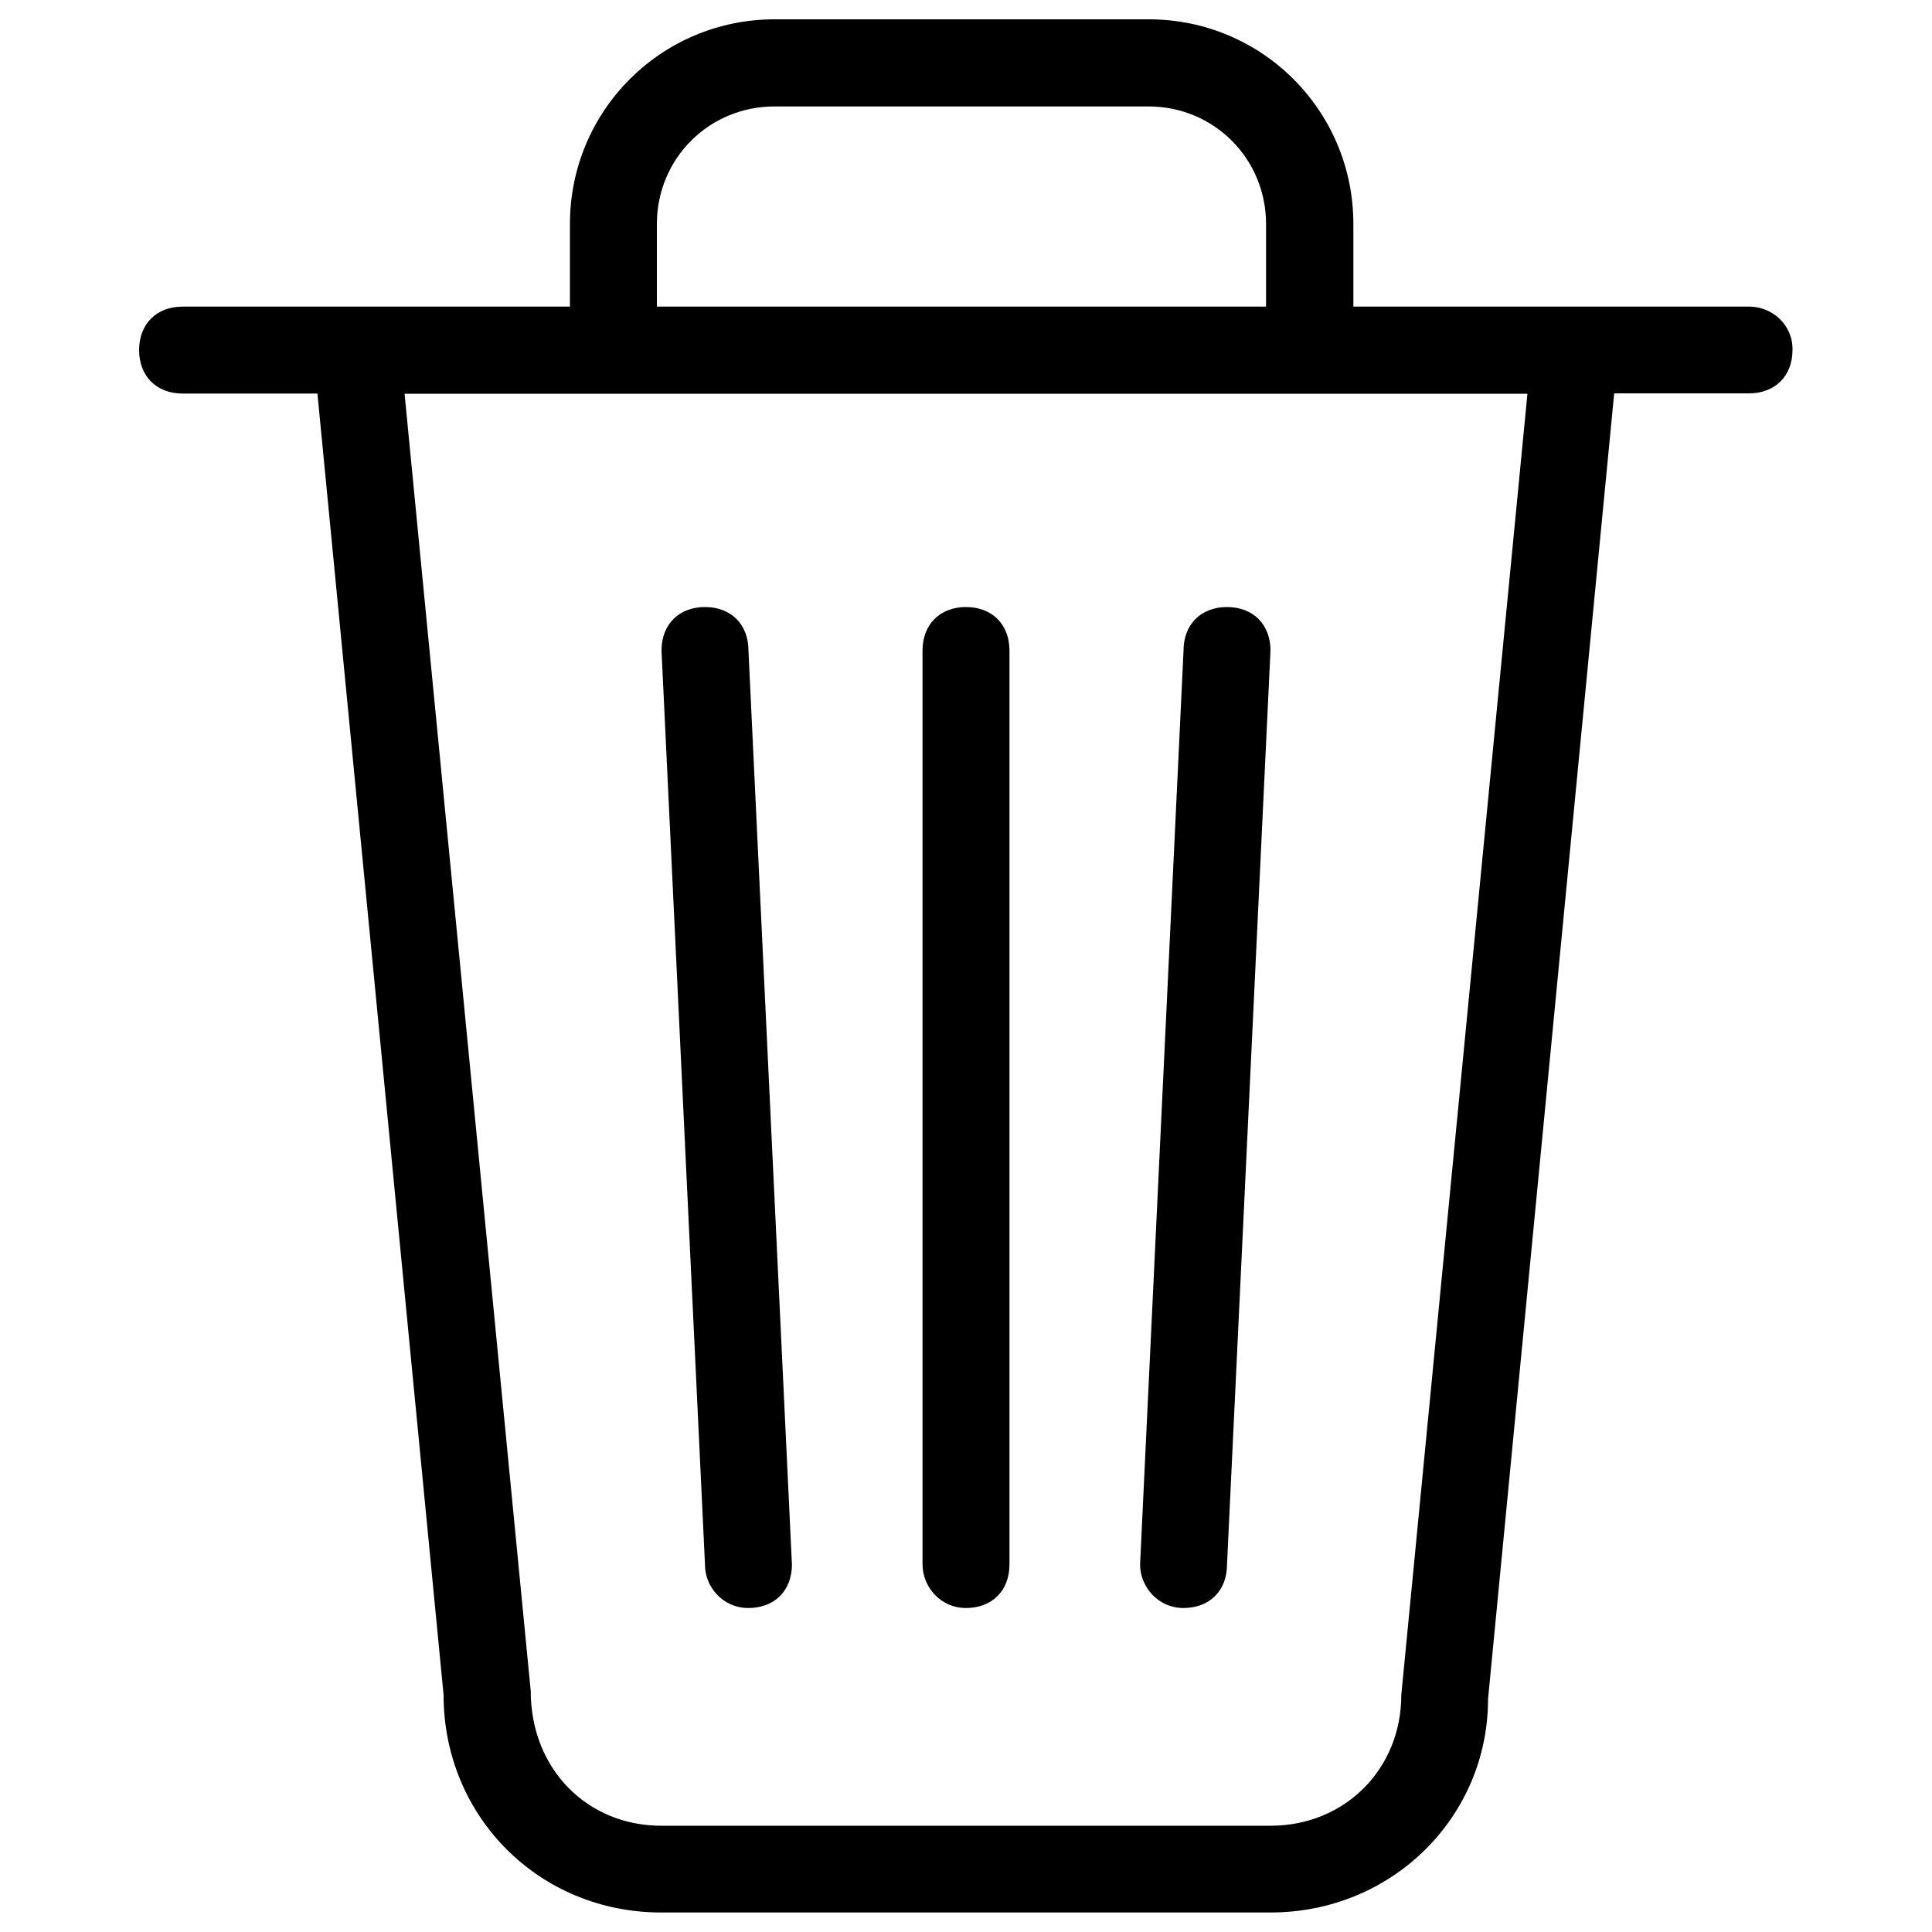
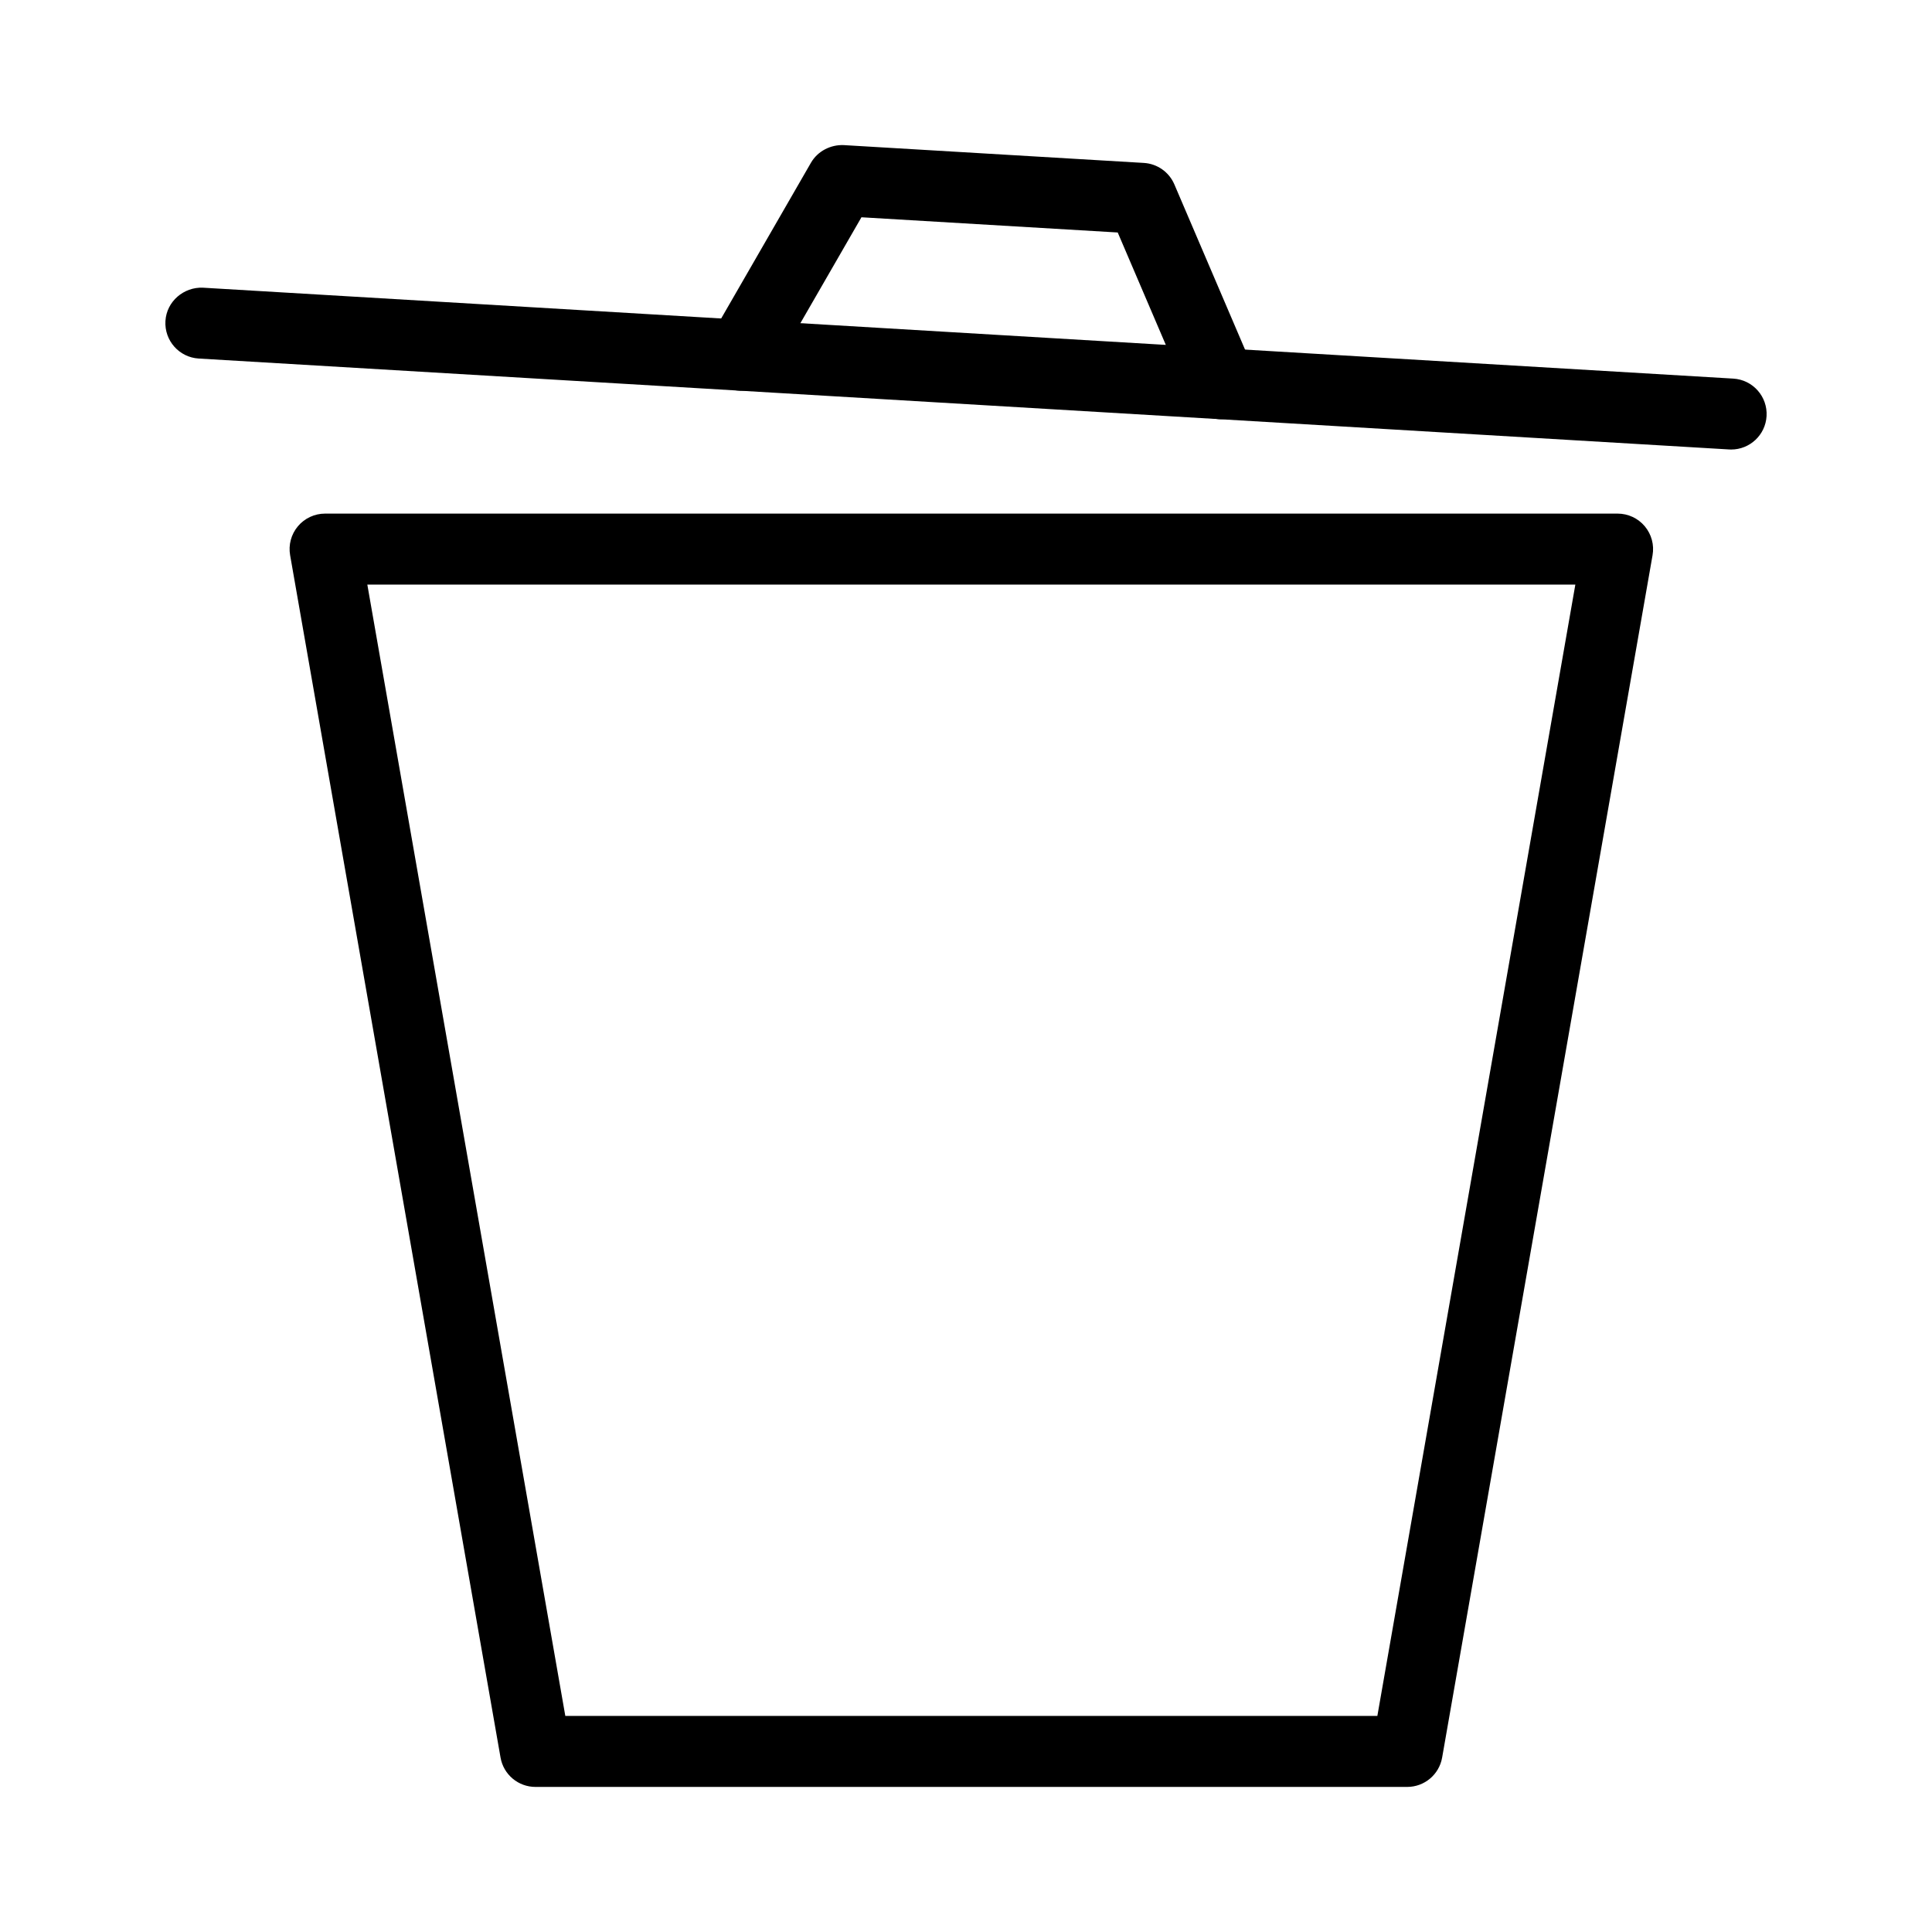
- <svg xmlns="http://www.w3.org/2000/svg" version="1.1" x="0px" y="0px" viewBox="0 0 1000 1000" enable-background="new 0 0 1000 1000" xml:space="preserve">
-   <g>
-     <path d="M905.5,158.7h-65.3H700.5v-42.8C700.5,57.3,653.2,10,594.6,10H400.9C342.3,10,295,57.3,295,115.9v42.8H159.8H94.5c-13.5,0-22.5,9-22.5,22.5c0,13.5,9,22.5,22.5,22.5h69.8l65.3,673.6c0,63.1,49.6,112.6,112.6,112.6h315.4c63.1,0,112.6-49.6,112.6-110.4l65.3-675.9h69.8c13.5,0,22.5-9,22.5-22.5C928,167.7,916.8,158.7,905.5,158.7z M340,115.9c0-33.8,27-60.8,60.8-60.8h193.7c33.8,0,60.8,27,60.8,60.8v42.8H340V115.9z M725.3,877.4c0,38.3-29.3,67.6-67.6,67.6H342.3c-38.3,0-67.6-29.3-67.6-69.8l-65.3-671.4h581.2L725.3,877.4z" />
-     <path d="M387.4,832.3c13.5,0,22.5-9,22.5-22.5l-22.5-473.1c0-13.5-9-22.5-22.5-22.5c-13.5,0-22.5,9-22.5,22.5l22.5,473.1C364.8,821,373.8,832.3,387.4,832.3z" />
-     <path d="M500,832.3c13.5,0,22.5-9,22.5-22.5V336.7c0-13.5-9-22.5-22.5-22.5c-13.5,0-22.5,9-22.5,22.5v473.1C477.5,821,486.5,832.3,500,832.3z" />
-     <path d="M612.6,832.3c13.5,0,22.5-9,22.5-22.5l22.5-473.1c0-13.5-9-22.5-22.5-22.5c-13.5,0-22.5,9-22.5,22.5l-22.5,473.1C590.1,821,599.1,832.3,612.6,832.3z" />
-   </g>
+ <svg xmlns="http://www.w3.org/2000/svg" class="svg-icon" style="width: 1em; height: 1em;vertical-align: middle;fill: currentColor;overflow: hidden;" viewBox="0 0 1024 1024" version="1.1">
+   <path d="M745.834 947.107 283.823 947.107c-9.139 0-16.956-6.558-18.526-15.559L153.772 294.284c-0.964-5.475 0.552-11.096 4.124-15.358 3.573-4.244 8.845-6.705 14.402-6.705l685.062 0c5.557 0 10.83 2.462 14.402 6.705 3.573 4.262 5.089 9.883 4.124 15.358L764.361 931.546C762.79 940.548 754.973 947.107 745.834 947.107zM299.631 909.484l430.395 0 104.94-599.64L194.691 309.844 299.631 909.484z" />
+   <path d="M647.186 222.201c-7.302 0-14.246-4.28-17.305-11.408l-37.466-87.57-135.83-8.065-47.569 82.501c-5.198 8.983-16.717 12.087-25.691 6.907-9.001-5.18-12.087-16.68-6.898-25.682l53.375-92.586c3.555-6.191 10.425-9.681 17.405-9.387l159.04 9.442c7.118 0.423 13.383 4.831 16.185 11.371l42.04 98.262c4.087 9.553-0.349 20.611-9.892 24.689C652.164 221.723 649.657 222.201 647.186 222.201z" />
+   <path d="M917.559 238.255c-0.377 0-0.753-0.018-1.13-0.037l-811.081-48.185c-10.379-0.606-18.278-9.516-17.663-19.895 0.606-10.379 9.718-18.095 19.886-17.654l811.081 48.185c10.379 0.606 18.278 9.516 17.663 19.895C935.727 230.559 927.433 238.255 917.559 238.255z" />
</svg>
